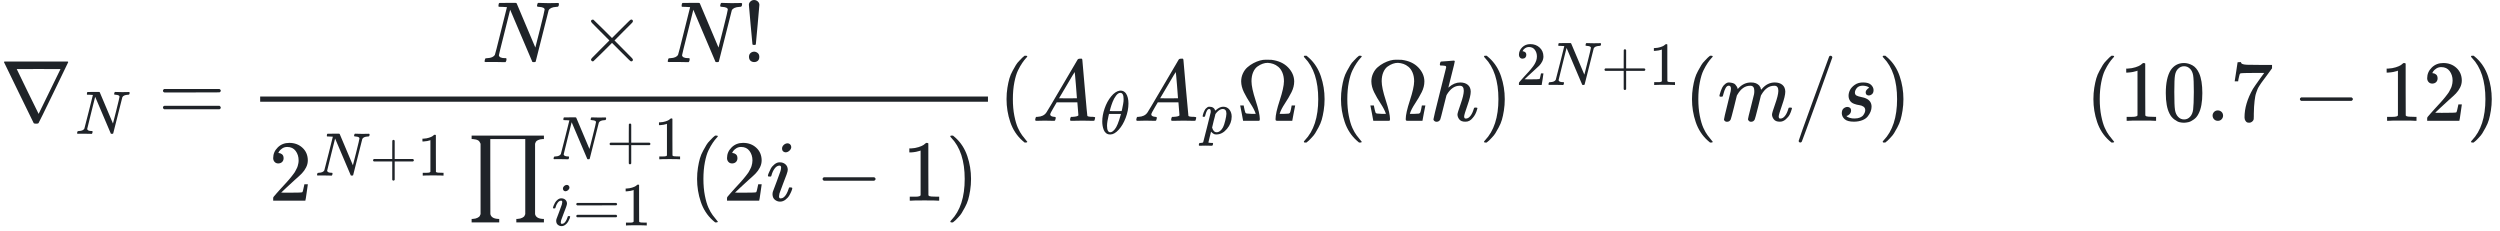
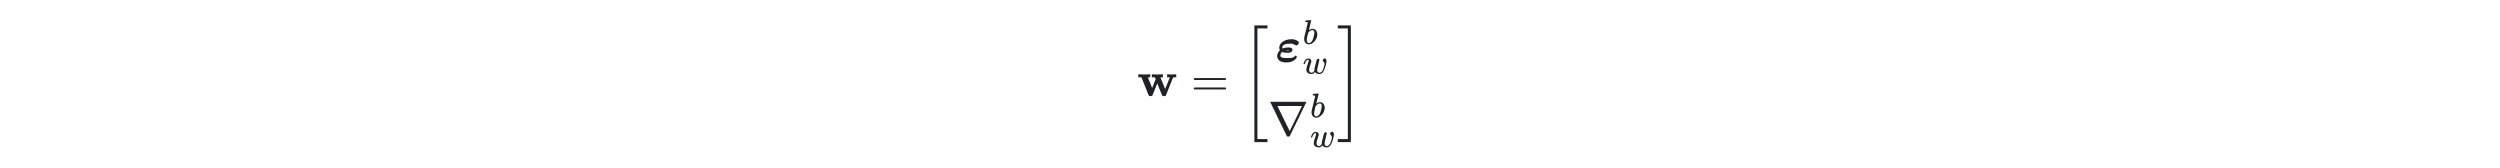
- <svg xmlns="http://www.w3.org/2000/svg" xmlns:xlink="http://www.w3.org/1999/xlink" width="65.167ex" height="6.008ex" role="img" focusable="false" viewBox="0 -1392 28803.7 2655.3" aria-labelledby="title" style="vertical-align: -2.858ex;">
-   <style>svg{color:#1f2328}@media(prefers-color-scheme:dark){svg{color:#f0f6fc}}</style>
-   <defs>
-     <path id="MJX-32-TEX-N-2207" d="M46 676Q46 679 51 683H781Q786 679 786 676Q786 674 617 326T444 -26Q439 -33 416 -33T388 -26Q385 -22 216 326T46 676ZM697 596Q697 597 445 597T193 596Q195 591 319 336T445 80L697 596Z" />
-     <path id="MJX-32-TEX-I-1D441" d="M234 637Q231 637 226 637Q201 637 196 638T191 649Q191 676 202 682Q204 683 299 683Q376 683 387 683T401 677Q612 181 616 168L670 381Q723 592 723 606Q723 633 659 637Q635 637 635 648Q635 650 637 660Q641 676 643 679T653 683Q656 683 684 682T767 680Q817 680 843 681T873 682Q888 682 888 672Q888 650 880 642Q878 637 858 637Q787 633 769 597L620 7Q618 0 599 0Q585 0 582 2Q579 5 453 305L326 604L261 344Q196 88 196 79Q201 46 268 46H278Q284 41 284 38T282 19Q278 6 272 0H259Q228 2 151 2Q123 2 100 2T63 2T46 1Q31 1 31 10Q31 14 34 26T39 40Q41 46 62 46Q130 49 150 85Q154 91 221 362L289 634Q287 635 234 637Z" />
-     <path id="MJX-32-TEX-N-3D" d="M56 347Q56 360 70 367H707Q722 359 722 347Q722 336 708 328L390 327H72Q56 332 56 347ZM56 153Q56 168 72 173H708Q722 163 722 153Q722 140 707 133H70Q56 140 56 153Z" />
-     <path id="MJX-32-TEX-N-D7" d="M630 29Q630 9 609 9Q604 9 587 25T493 118L389 222L284 117Q178 13 175 11Q171 9 168 9Q160 9 154 15T147 29Q147 36 161 51T255 146L359 250L255 354Q174 435 161 449T147 471Q147 480 153 485T168 490Q173 490 175 489Q178 487 284 383L389 278L493 382Q570 459 587 475T609 491Q630 491 630 471Q630 464 620 453T522 355L418 250L522 145Q606 61 618 48T630 29Z" />
-     <path id="MJX-32-TEX-N-21" d="M78 661Q78 682 96 699T138 716T180 700T199 661Q199 654 179 432T158 206Q156 198 139 198Q121 198 119 206Q118 209 98 431T78 661ZM79 61Q79 89 97 105T141 121Q164 119 181 104T198 61Q198 31 181 16T139 1Q114 1 97 16T79 61Z" />
-     <path id="MJX-32-TEX-N-32" d="M109 429Q82 429 66 447T50 491Q50 562 103 614T235 666Q326 666 387 610T449 465Q449 422 429 383T381 315T301 241Q265 210 201 149L142 93L218 92Q375 92 385 97Q392 99 409 186V189H449V186Q448 183 436 95T421 3V0H50V19V31Q50 38 56 46T86 81Q115 113 136 137Q145 147 170 174T204 211T233 244T261 278T284 308T305 340T320 369T333 401T340 431T343 464Q343 527 309 573T212 619Q179 619 154 602T119 569T109 550Q109 549 114 549Q132 549 151 535T170 489Q170 464 154 447T109 429Z" />
-     <path id="MJX-32-TEX-N-2B" d="M56 237T56 250T70 270H369V420L370 570Q380 583 389 583Q402 583 409 568V270H707Q722 262 722 250T707 230H409V-68Q401 -82 391 -82H389H387Q375 -82 369 -68V230H70Q56 237 56 250Z" />
-     <path id="MJX-32-TEX-N-31" d="M213 578L200 573Q186 568 160 563T102 556H83V602H102Q149 604 189 617T245 641T273 663Q275 666 285 666Q294 666 302 660V361L303 61Q310 54 315 52T339 48T401 46H427V0H416Q395 3 257 3Q121 3 100 0H88V46H114Q136 46 152 46T177 47T193 50T201 52T207 57T213 61V578Z" />
-     <path id="MJX-32-TEX-SO-220F" d="M158 656Q147 684 131 694Q110 707 69 710H55V750H888V710H874Q840 708 820 698T795 678T786 656V-155Q798 -206 874 -210H888V-250H570V-210H584Q618 -208 638 -197T663 -178T673 -155V710H270V277L271 -155Q283 -206 359 -210H373V-250H55V-210H69Q103 -208 123 -197T148 -178T158 -155V656Z" />
-     <path id="MJX-32-TEX-I-1D456" d="M184 600Q184 624 203 642T247 661Q265 661 277 649T290 619Q290 596 270 577T226 557Q211 557 198 567T184 600ZM21 287Q21 295 30 318T54 369T98 420T158 442Q197 442 223 419T250 357Q250 340 236 301T196 196T154 83Q149 61 149 51Q149 26 166 26Q175 26 185 29T208 43T235 78T260 137Q263 149 265 151T282 153Q302 153 302 143Q302 135 293 112T268 61T223 11T161 -11Q129 -11 102 10T74 74Q74 91 79 106T122 220Q160 321 166 341T173 380Q173 404 156 404H154Q124 404 99 371T61 287Q60 286 59 284T58 281T56 279T53 278T49 278T41 278H27Q21 284 21 287Z" />
-     <path id="MJX-32-TEX-N-28" d="M94 250Q94 319 104 381T127 488T164 576T202 643T244 695T277 729T302 750H315H319Q333 750 333 741Q333 738 316 720T275 667T226 581T184 443T167 250T184 58T225 -81T274 -167T316 -220T333 -241Q333 -250 318 -250H315H302L274 -226Q180 -141 137 -14T94 250Z" />
-     <path id="MJX-32-TEX-N-2212" d="M84 237T84 250T98 270H679Q694 262 694 250T679 230H98Q84 237 84 250Z" />
-     <path id="MJX-32-TEX-N-29" d="M60 749L64 750Q69 750 74 750H86L114 726Q208 641 251 514T294 250Q294 182 284 119T261 12T224 -76T186 -143T145 -194T113 -227T90 -246Q87 -249 86 -250H74Q66 -250 63 -250T58 -247T55 -238Q56 -237 66 -225Q221 -64 221 250T66 725Q56 737 55 738Q55 746 60 749Z" />
-     <path id="MJX-32-TEX-I-1D434" d="M208 74Q208 50 254 46Q272 46 272 35Q272 34 270 22Q267 8 264 4T251 0Q249 0 239 0T205 1T141 2Q70 2 50 0H42Q35 7 35 11Q37 38 48 46H62Q132 49 164 96Q170 102 345 401T523 704Q530 716 547 716H555H572Q578 707 578 706L606 383Q634 60 636 57Q641 46 701 46Q726 46 726 36Q726 34 723 22Q720 7 718 4T704 0Q701 0 690 0T651 1T578 2Q484 2 455 0H443Q437 6 437 9T439 27Q443 40 445 43L449 46H469Q523 49 533 63L521 213H283L249 155Q208 86 208 74ZM516 260Q516 271 504 416T490 562L463 519Q447 492 400 412L310 260L413 259Q516 259 516 260Z" />
-     <path id="MJX-32-TEX-I-1D703" d="M35 200Q35 302 74 415T180 610T319 704Q320 704 327 704T339 705Q393 701 423 656Q462 596 462 495Q462 380 417 261T302 66T168 -10H161Q125 -10 99 10T60 63T41 130T35 200ZM383 566Q383 668 330 668Q294 668 260 623T204 521T170 421T157 371Q206 370 254 370L351 371Q352 372 359 404T375 484T383 566ZM113 132Q113 26 166 26Q181 26 198 36T239 74T287 161T335 307L340 324H145Q145 321 136 286T120 208T113 132Z" />
-     <path id="MJX-32-TEX-I-1D45D" d="M23 287Q24 290 25 295T30 317T40 348T55 381T75 411T101 433T134 442Q209 442 230 378L240 387Q302 442 358 442Q423 442 460 395T497 281Q497 173 421 82T249 -10Q227 -10 210 -4Q199 1 187 11T168 28L161 36Q160 35 139 -51T118 -138Q118 -144 126 -145T163 -148H188Q194 -155 194 -157T191 -175Q188 -187 185 -190T172 -194Q170 -194 161 -194T127 -193T65 -192Q-5 -192 -24 -194H-32Q-39 -187 -39 -183Q-37 -156 -26 -148H-6Q28 -147 33 -136Q36 -130 94 103T155 350Q156 355 156 364Q156 405 131 405Q109 405 94 377T71 316T59 280Q57 278 43 278H29Q23 284 23 287ZM178 102Q200 26 252 26Q282 26 310 49T356 107Q374 141 392 215T411 325V331Q411 405 350 405Q339 405 328 402T306 393T286 380T269 365T254 350T243 336T235 326L232 322Q232 321 229 308T218 264T204 212Q178 106 178 102Z" />
-     <path id="MJX-32-TEX-N-3A9" d="M55 454Q55 503 75 546T127 617T197 665T272 695T337 704H352Q396 704 404 703Q527 687 596 615T666 454Q666 392 635 330T559 200T499 83V80H543Q589 81 600 83T617 93Q622 102 629 135T636 172L637 177H677V175L660 89Q645 3 644 2V0H552H488Q461 0 456 3T451 20Q451 89 499 235T548 455Q548 512 530 555T483 622T424 656T361 668Q332 668 303 658T243 626T193 560T174 456Q174 380 222 233T270 20Q270 7 263 0H77V2Q76 3 61 89L44 175V177H84L85 172Q85 171 88 155T96 119T104 93Q109 86 120 84T178 80H222V83Q206 132 162 199T87 329T55 454Z" />
-     <path id="MJX-32-TEX-I-210E" d="M137 683Q138 683 209 688T282 694Q294 694 294 685Q294 674 258 534Q220 386 220 383Q220 381 227 388Q288 442 357 442Q411 442 444 415T478 336Q478 285 440 178T402 50Q403 36 407 31T422 26Q450 26 474 56T513 138Q516 149 519 151T535 153Q555 153 555 145Q555 144 551 130Q535 71 500 33Q466 -10 419 -10H414Q367 -10 346 17T325 74Q325 90 361 192T398 345Q398 404 354 404H349Q266 404 205 306L198 293L164 158Q132 28 127 16Q114 -11 83 -11Q69 -11 59 -2T48 16Q48 30 121 320L195 616Q195 629 188 632T149 637H128Q122 643 122 645T124 664Q129 683 137 683Z" />
-     <path id="MJX-32-TEX-I-1D45A" d="M21 287Q22 293 24 303T36 341T56 388T88 425T132 442T175 435T205 417T221 395T229 376L231 369Q231 367 232 367L243 378Q303 442 384 442Q401 442 415 440T441 433T460 423T475 411T485 398T493 385T497 373T500 364T502 357L510 367Q573 442 659 442Q713 442 746 415T780 336Q780 285 742 178T704 50Q705 36 709 31T724 26Q752 26 776 56T815 138Q818 149 821 151T837 153Q857 153 857 145Q857 144 853 130Q845 101 831 73T785 17T716 -10Q669 -10 648 17T627 73Q627 92 663 193T700 345Q700 404 656 404H651Q565 404 506 303L499 291L466 157Q433 26 428 16Q415 -11 385 -11Q372 -11 364 -4T353 8T350 18Q350 29 384 161L420 307Q423 322 423 345Q423 404 379 404H374Q288 404 229 303L222 291L189 157Q156 26 151 16Q138 -11 108 -11Q95 -11 87 -5T76 7T74 17Q74 30 112 181Q151 335 151 342Q154 357 154 369Q154 405 129 405Q107 405 92 377T69 316T57 280Q55 278 41 278H27Q21 284 21 287Z" />
-     <path id="MJX-32-TEX-N-2F" d="M423 750Q432 750 438 744T444 730Q444 725 271 248T92 -240Q85 -250 75 -250Q68 -250 62 -245T56 -231Q56 -221 230 257T407 740Q411 750 423 750Z" />
-     <path id="MJX-32-TEX-I-1D460" d="M131 289Q131 321 147 354T203 415T300 442Q362 442 390 415T419 355Q419 323 402 308T364 292Q351 292 340 300T328 326Q328 342 337 354T354 372T367 378Q368 378 368 379Q368 382 361 388T336 399T297 405Q249 405 227 379T204 326Q204 301 223 291T278 274T330 259Q396 230 396 163Q396 135 385 107T352 51T289 7T195 -10Q118 -10 86 19T53 87Q53 126 74 143T118 160Q133 160 146 151T160 120Q160 94 142 76T111 58Q109 57 108 57T107 55Q108 52 115 47T146 34T201 27Q237 27 263 38T301 66T318 97T323 122Q323 150 302 164T254 181T195 196T148 231Q131 256 131 289Z" />
-     <path id="MJX-32-TEX-N-30" d="M96 585Q152 666 249 666Q297 666 345 640T423 548Q460 465 460 320Q460 165 417 83Q397 41 362 16T301 -15T250 -22Q224 -22 198 -16T137 16T82 83Q39 165 39 320Q39 494 96 585ZM321 597Q291 629 250 629Q208 629 178 597Q153 571 145 525T137 333Q137 175 145 125T181 46Q209 16 250 16Q290 16 318 46Q347 76 354 130T362 333Q362 478 354 524T321 597Z" />
-     <path id="MJX-32-TEX-N-2E" d="M78 60Q78 84 95 102T138 120Q162 120 180 104T199 61Q199 36 182 18T139 0T96 17T78 60Z" />
-     <path id="MJX-32-TEX-N-37" d="M55 458Q56 460 72 567L88 674Q88 676 108 676H128V672Q128 662 143 655T195 646T364 644H485V605L417 512Q408 500 387 472T360 435T339 403T319 367T305 330T292 284T284 230T278 162T275 80Q275 66 275 52T274 28V19Q270 2 255 -10T221 -22Q210 -22 200 -19T179 0T168 40Q168 198 265 368Q285 400 349 489L395 552H302Q128 552 119 546Q113 543 108 522T98 479L95 458V455H55V458Z" />
-   </defs>
-   <g stroke="currentColor" fill="currentColor" stroke-width="0" transform="scale(1,-1)">
-     <g data-mml-node="math">
-       <g data-mml-node="msub">
-         <g data-mml-node="mi">
-           <use data-c="2207" xlink:href="#MJX-32-TEX-N-2207" />
+ <svg xmlns="http://www.w3.org/2000/svg" xmlns:xlink="http://www.w3.org/1999/xlink" width="1000" height="67" viewBox="0 0 1000 67" role="img" aria-labelledby="title desc">
+   <style>svg{color:#1f2328}.eqno{fill:currentColor;font:18px "Times New Roman",serif}@media(prefers-color-scheme:dark){svg{color:#f0f6fc}}</style>
+   <svg x="454.833" y="8.040" width="90.334" height="50.921" viewBox="0 -1558.5 4642.8 2617" preserveAspectRatio="xMidYMid meet">
+     <defs>
+       <path id="MJX-32-TEX-B-1D430" d="M624 444Q636 441 722 441Q797 441 800 444H805V382H741L593 11Q592 10 590 8T586 4T584 2T581 0T579 -2T575 -3T571 -3T567 -4T561 -4T553 -4H542Q525 -4 518 6T490 70Q474 110 463 137L415 257L367 137Q357 111 341 72Q320 17 313 7T289 -4H277Q259 -4 253 -2T238 11L90 382H25V444H32Q47 441 140 441Q243 441 261 444H270V382H222L310 164L382 342L366 382H303V444H310Q322 441 407 441Q508 441 523 444H531V382H506Q481 382 481 380Q482 376 529 259T577 142L674 382H617V444H624Z" />
+       <path id="MJX-32-TEX-N-3D" d="M56 347Q56 360 70 367H707Q722 359 722 347Q722 336 708 328L390 327H72Q56 332 56 347ZM56 153Q56 168 72 173H708Q722 163 722 153Q722 140 707 133H70Q56 140 56 153Z" />
+       <path id="MJX-32-TEX-S3-5B" d="M247 -949V1450H516V1388H309V-887H516V-949H247Z" />
+       <path id="MJX-32-TEX-BI-1D73A" d="M224 -17Q126 -17 81 22T36 112Q36 178 84 226L93 236L88 246Q79 264 79 289Q79 341 124 388Q201 461 333 461Q402 461 455 425Q480 409 481 390Q481 365 464 350T428 334Q415 334 387 352T313 370Q141 370 141 293Q141 275 146 270Q147 270 148 270T155 272Q202 291 263 291H270Q349 291 349 244Q349 195 281 183Q274 182 239 182Q201 182 184 185T137 200Q123 188 112 168T100 129T112 98T148 81T189 75T237 74H243H251Q288 74 310 75T359 86T398 112Q405 124 417 124Q426 124 432 117T439 100Q439 88 427 70T390 32T322 -3T224 -17ZM286 238Q286 240 253 240Q245 240 234 239T216 237T209 235Q209 232 250 232Q286 232 286 238Z" />
+       <path id="MJX-32-TEX-I-1D44F" d="M73 647Q73 657 77 670T89 683Q90 683 161 688T234 694Q246 694 246 685T212 542Q204 508 195 472T180 418L176 399Q176 396 182 402Q231 442 283 442Q345 442 383 396T422 280Q422 169 343 79T173 -11Q123 -11 82 27T40 150V159Q40 180 48 217T97 414Q147 611 147 623T109 637Q104 637 101 637H96Q86 637 83 637T76 640T73 647ZM336 325V331Q336 405 275 405Q258 405 240 397T207 376T181 352T163 330L157 322L136 236Q114 150 114 114Q114 66 138 42Q154 26 178 26Q211 26 245 58Q270 81 285 114T318 219Q336 291 336 325Z" />
+       <path id="MJX-32-TEX-I-1D464" d="M580 385Q580 406 599 424T641 443Q659 443 674 425T690 368Q690 339 671 253Q656 197 644 161T609 80T554 12T482 -11Q438 -11 404 5T355 48Q354 47 352 44Q311 -11 252 -11Q226 -11 202 -5T155 14T118 53T104 116Q104 170 138 262T173 379Q173 380 173 381Q173 390 173 393T169 400T158 404H154Q131 404 112 385T82 344T65 302T57 280Q55 278 41 278H27Q21 284 21 287Q21 293 29 315T52 366T96 418T161 441Q204 441 227 416T250 358Q250 340 217 250T184 111Q184 65 205 46T258 26Q301 26 334 87L339 96V119Q339 122 339 128T340 136T341 143T342 152T345 165T348 182T354 206T362 238T373 281Q402 395 406 404Q419 431 449 431Q468 431 475 421T483 402Q483 389 454 274T422 142Q420 131 420 107V100Q420 85 423 71T442 42T487 26Q558 26 600 148Q609 171 620 213T632 273Q632 306 619 325T593 357T580 385Z" />
+       <path id="MJX-32-TEX-N-2207" d="M46 676Q46 679 51 683H781Q786 679 786 676Q786 674 617 326T444 -26Q439 -33 416 -33T388 -26Q385 -22 216 326T46 676ZM697 596Q697 597 445 597T193 596Q195 591 319 336T445 80L697 596Z" />
+       <path id="MJX-32-TEX-S3-5D" d="M11 1388V1450H280V-949H11V-887H218V1388H11Z" />
+     </defs>
+     <g stroke="currentColor" fill="currentColor" stroke-width="0" transform="scale(1,-1)">
+       <g data-mml-node="math">
+         <g data-mml-node="TeXAtom" data-mjx-texclass="ORD">
+           <g data-mml-node="mi">
+             <use data-c="1D430" xlink:href="#MJX-32-TEX-B-1D430" />
+           </g>
        </g>
-         <g data-mml-node="TeXAtom" transform="translate(866,-150) scale(0.707)" data-mjx-texclass="ORD">
-           <g data-mml-node="mi">
-             <use data-c="1D441" xlink:href="#MJX-32-TEX-I-1D441" />
+         <g data-mml-node="mo" transform="translate(1108.8,0)">
+           <use data-c="3D" xlink:href="#MJX-32-TEX-N-3D" />
+         </g>
+         <g data-mml-node="mrow" transform="translate(2164.6,0)">
+           <g data-mml-node="mo" transform="translate(0 -0.5)">
+             <use data-c="5B" xlink:href="#MJX-32-TEX-S3-5B" />
+           </g>
+           <g data-mml-node="mtable" transform="translate(528,0)">
+             <g data-mml-node="mtr" transform="translate(0,704.8)">
+               <g data-mml-node="mtd" transform="translate(152,0)">
+                 <g data-mml-node="msubsup">
+                   <g data-mml-node="mi">
+                     <use data-c="1D73A" xlink:href="#MJX-32-TEX-BI-1D73A" />
+                   </g>
+                   <g data-mml-node="TeXAtom" transform="translate(562,363) scale(0.707)" data-mjx-texclass="ORD">
+                     <g data-mml-node="mi">
+                       <use data-c="1D44F" xlink:href="#MJX-32-TEX-I-1D44F" />
+                     </g>
+                   </g>
+                   <g data-mml-node="TeXAtom" transform="translate(562,-247) scale(0.707)" data-mjx-texclass="ORD">
+                     <g data-mml-node="mi">
+                       <use data-c="1D464" xlink:href="#MJX-32-TEX-I-1D464" />
+                     </g>
+                   </g>
+                 </g>
+               </g>
+             </g>
+             <g data-mml-node="mtr" transform="translate(0,-803.7)">
+               <g data-mml-node="mtd">
+                 <g data-mml-node="msubsup">
+                   <g data-mml-node="mi">
+                     <use data-c="2207" xlink:href="#MJX-32-TEX-N-2207" />
+                   </g>
+                   <g data-mml-node="TeXAtom" transform="translate(866,363) scale(0.707)" data-mjx-texclass="ORD">
+                     <g data-mml-node="mi">
+                       <use data-c="1D44F" xlink:href="#MJX-32-TEX-I-1D44F" />
+                     </g>
+                   </g>
+                   <g data-mml-node="TeXAtom" transform="translate(866,-247) scale(0.707)" data-mjx-texclass="ORD">
+                     <g data-mml-node="mi">
+                       <use data-c="1D464" xlink:href="#MJX-32-TEX-I-1D464" />
+                     </g>
+                   </g>
+                 </g>
+               </g>
+             </g>
+           </g>
+           <g data-mml-node="mo" transform="translate(1950.3,0) translate(0 -0.5)">
+             <use data-c="5D" xlink:href="#MJX-32-TEX-S3-5D" />
          </g>
        </g>
      </g>
-       <g data-mml-node="mo" transform="translate(1821.7,0)">
-         <use data-c="3D" xlink:href="#MJX-32-TEX-N-3D" />
-       </g>
-       <g data-mml-node="mfrac" transform="translate(2877.5,0)">
-         <g data-mml-node="mrow" transform="translate(2674.4,676)">
-           <g data-mml-node="mi">
-             <use data-c="1D441" xlink:href="#MJX-32-TEX-I-1D441" />
-           </g>
-           <g data-mml-node="mo" transform="translate(1110.2,0)">
-             <use data-c="D7" xlink:href="#MJX-32-TEX-N-D7" />
-           </g>
-           <g data-mml-node="mi" transform="translate(2110.4,0)">
-             <use data-c="1D441" xlink:href="#MJX-32-TEX-I-1D441" />
-           </g>
-           <g data-mml-node="mo" transform="translate(2998.4,0)">
-             <use data-c="21" xlink:href="#MJX-32-TEX-N-21" />
-           </g>
-         </g>
-         <g data-mml-node="mrow" transform="translate(220,-920)">
-           <g data-mml-node="msup">
-             <g data-mml-node="mn">
-               <use data-c="32" xlink:href="#MJX-32-TEX-N-32" />
-             </g>
-             <g data-mml-node="TeXAtom" transform="translate(533,289) scale(0.707)" data-mjx-texclass="ORD">
-               <g data-mml-node="mi">
-                 <use data-c="1D441" xlink:href="#MJX-32-TEX-I-1D441" />
-               </g>
-               <g data-mml-node="mo" transform="translate(888,0)">
-                 <use data-c="2B" xlink:href="#MJX-32-TEX-N-2B" />
-               </g>
-               <g data-mml-node="mn" transform="translate(1666,0)">
-                 <use data-c="31" xlink:href="#MJX-32-TEX-N-31" />
-               </g>
-             </g>
-           </g>
-           <g data-mml-node="munderover" transform="translate(2281.3,0)">
-             <g data-mml-node="mo">
-               <use data-c="220F" xlink:href="#MJX-32-TEX-SO-220F" />
-             </g>
-             <g data-mml-node="TeXAtom" transform="translate(977,477.1) scale(0.707)" data-mjx-texclass="ORD">
-               <g data-mml-node="mi">
-                 <use data-c="1D441" xlink:href="#MJX-32-TEX-I-1D441" />
-               </g>
-               <g data-mml-node="mo" transform="translate(888,0)">
-                 <use data-c="2B" xlink:href="#MJX-32-TEX-N-2B" />
-               </g>
-               <g data-mml-node="mn" transform="translate(1666,0)">
-                 <use data-c="31" xlink:href="#MJX-32-TEX-N-31" />
-               </g>
-             </g>
-             <g data-mml-node="TeXAtom" transform="translate(977,-285.4) scale(0.707)" data-mjx-texclass="ORD">
-               <g data-mml-node="mi">
-                 <use data-c="1D456" xlink:href="#MJX-32-TEX-I-1D456" />
-               </g>
-               <g data-mml-node="mo" transform="translate(345,0)">
-                 <use data-c="3D" xlink:href="#MJX-32-TEX-N-3D" />
-               </g>
-               <g data-mml-node="mn" transform="translate(1123,0)">
-                 <use data-c="31" xlink:href="#MJX-32-TEX-N-31" />
-               </g>
-             </g>
-           </g>
-           <g data-mml-node="mo" transform="translate(4839.9,0)">
-             <use data-c="28" xlink:href="#MJX-32-TEX-N-28" />
-           </g>
-           <g data-mml-node="mn" transform="translate(5228.9,0)">
-             <use data-c="32" xlink:href="#MJX-32-TEX-N-32" />
-           </g>
-           <g data-mml-node="mi" transform="translate(5728.9,0)">
-             <use data-c="1D456" xlink:href="#MJX-32-TEX-I-1D456" />
-           </g>
-           <g data-mml-node="mo" transform="translate(6296.1,0)">
-             <use data-c="2212" xlink:href="#MJX-32-TEX-N-2212" />
-           </g>
-           <g data-mml-node="mn" transform="translate(7296.3,0)">
-             <use data-c="31" xlink:href="#MJX-32-TEX-N-31" />
-           </g>
-           <g data-mml-node="mo" transform="translate(7796.3,0)">
-             <use data-c="29" xlink:href="#MJX-32-TEX-N-29" />
-           </g>
-         </g>
-         <rect width="8385.3" height="60" x="120" y="220" />
-       </g>
-       <g data-mml-node="mo" transform="translate(11502.8,0)">
-         <use data-c="28" xlink:href="#MJX-32-TEX-N-28" />
-       </g>
-       <g data-mml-node="msub" transform="translate(11891.8,0)">
-         <g data-mml-node="mi">
-           <use data-c="1D434" xlink:href="#MJX-32-TEX-I-1D434" />
-         </g>
-         <g data-mml-node="TeXAtom" transform="translate(783,-150) scale(0.707)" data-mjx-texclass="ORD">
-           <g data-mml-node="mi">
-             <use data-c="1D703" xlink:href="#MJX-32-TEX-I-1D703" />
-           </g>
-         </g>
-       </g>
-       <g data-mml-node="msub" transform="translate(13056.4,0)">
-         <g data-mml-node="mi">
-           <use data-c="1D434" xlink:href="#MJX-32-TEX-I-1D434" />
-         </g>
-         <g data-mml-node="TeXAtom" transform="translate(783,-150) scale(0.707)" data-mjx-texclass="ORD">
-           <g data-mml-node="mi">
-             <use data-c="1D45D" xlink:href="#MJX-32-TEX-I-1D45D" />
-           </g>
-         </g>
-       </g>
-       <g data-mml-node="mi" transform="translate(14245.1,0)">
-         <use data-c="3A9" xlink:href="#MJX-32-TEX-N-3A9" />
-       </g>
-       <g data-mml-node="mo" transform="translate(14967.1,0)">
-         <use data-c="29" xlink:href="#MJX-32-TEX-N-29" />
-       </g>
-       <g data-mml-node="mo" transform="translate(15356.1,0)">
-         <use data-c="28" xlink:href="#MJX-32-TEX-N-28" />
-       </g>
-       <g data-mml-node="mi" transform="translate(15745.1,0)">
-         <use data-c="3A9" xlink:href="#MJX-32-TEX-N-3A9" />
-       </g>
-       <g data-mml-node="mi" transform="translate(16467.1,0)">
-         <use data-c="210E" xlink:href="#MJX-32-TEX-I-210E" />
-       </g>
-       <g data-mml-node="msup" transform="translate(17043.1,0)">
-         <g data-mml-node="mo">
-           <use data-c="29" xlink:href="#MJX-32-TEX-N-29" />
-         </g>
-         <g data-mml-node="TeXAtom" transform="translate(422,413) scale(0.707)" data-mjx-texclass="ORD">
-           <g data-mml-node="mn">
-             <use data-c="32" xlink:href="#MJX-32-TEX-N-32" />
-           </g>
-           <g data-mml-node="mi" transform="translate(500,0)">
-             <use data-c="1D441" xlink:href="#MJX-32-TEX-I-1D441" />
-           </g>
-           <g data-mml-node="mo" transform="translate(1388,0)">
-             <use data-c="2B" xlink:href="#MJX-32-TEX-N-2B" />
-           </g>
-           <g data-mml-node="mn" transform="translate(2166,0)">
-             <use data-c="31" xlink:href="#MJX-32-TEX-N-31" />
-           </g>
-         </g>
-       </g>
-       <g data-mml-node="mo" transform="translate(19400.2,0)">
-         <use data-c="28" xlink:href="#MJX-32-TEX-N-28" />
-       </g>
-       <g data-mml-node="mi" transform="translate(19789.2,0)">
-         <use data-c="1D45A" xlink:href="#MJX-32-TEX-I-1D45A" />
-       </g>
-       <g data-mml-node="TeXAtom" data-mjx-texclass="ORD" transform="translate(20667.2,0)">
-         <g data-mml-node="mo">
-           <use data-c="2F" xlink:href="#MJX-32-TEX-N-2F" />
-         </g>
-       </g>
-       <g data-mml-node="mi" transform="translate(21167.2,0)">
-         <use data-c="1D460" xlink:href="#MJX-32-TEX-I-1D460" />
-       </g>
-       <g data-mml-node="mo" transform="translate(21636.2,0)">
-         <use data-c="29" xlink:href="#MJX-32-TEX-N-29" />
-       </g>
-       <g data-mml-node="mstyle" transform="translate(22025.2,0)">
-         <g data-mml-node="mspace" />
-       </g>
-       <g data-mml-node="mo" transform="translate(24025.2,0)">
-         <use data-c="28" xlink:href="#MJX-32-TEX-N-28" />
-       </g>
-       <g data-mml-node="mn" transform="translate(24414.2,0)">
-         <use data-c="31" xlink:href="#MJX-32-TEX-N-31" />
-         <use data-c="30" xlink:href="#MJX-32-TEX-N-30" transform="translate(500,0)" />
-         <use data-c="2E" xlink:href="#MJX-32-TEX-N-2E" transform="translate(1000,0)" />
-         <use data-c="37" xlink:href="#MJX-32-TEX-N-37" transform="translate(1278,0)" />
-       </g>
-       <g data-mml-node="mo" transform="translate(26414.4,0)">
-         <use data-c="2212" xlink:href="#MJX-32-TEX-N-2212" />
-       </g>
-       <g data-mml-node="mn" transform="translate(27414.7,0)">
-         <use data-c="31" xlink:href="#MJX-32-TEX-N-31" />
-         <use data-c="32" xlink:href="#MJX-32-TEX-N-32" transform="translate(500,0)" />
-       </g>
-       <g data-mml-node="mo" transform="translate(28414.7,0)">
-         <use data-c="29" xlink:href="#MJX-32-TEX-N-29" />
-       </g>
    </g>
-   </g>
+   </svg>
</svg>
